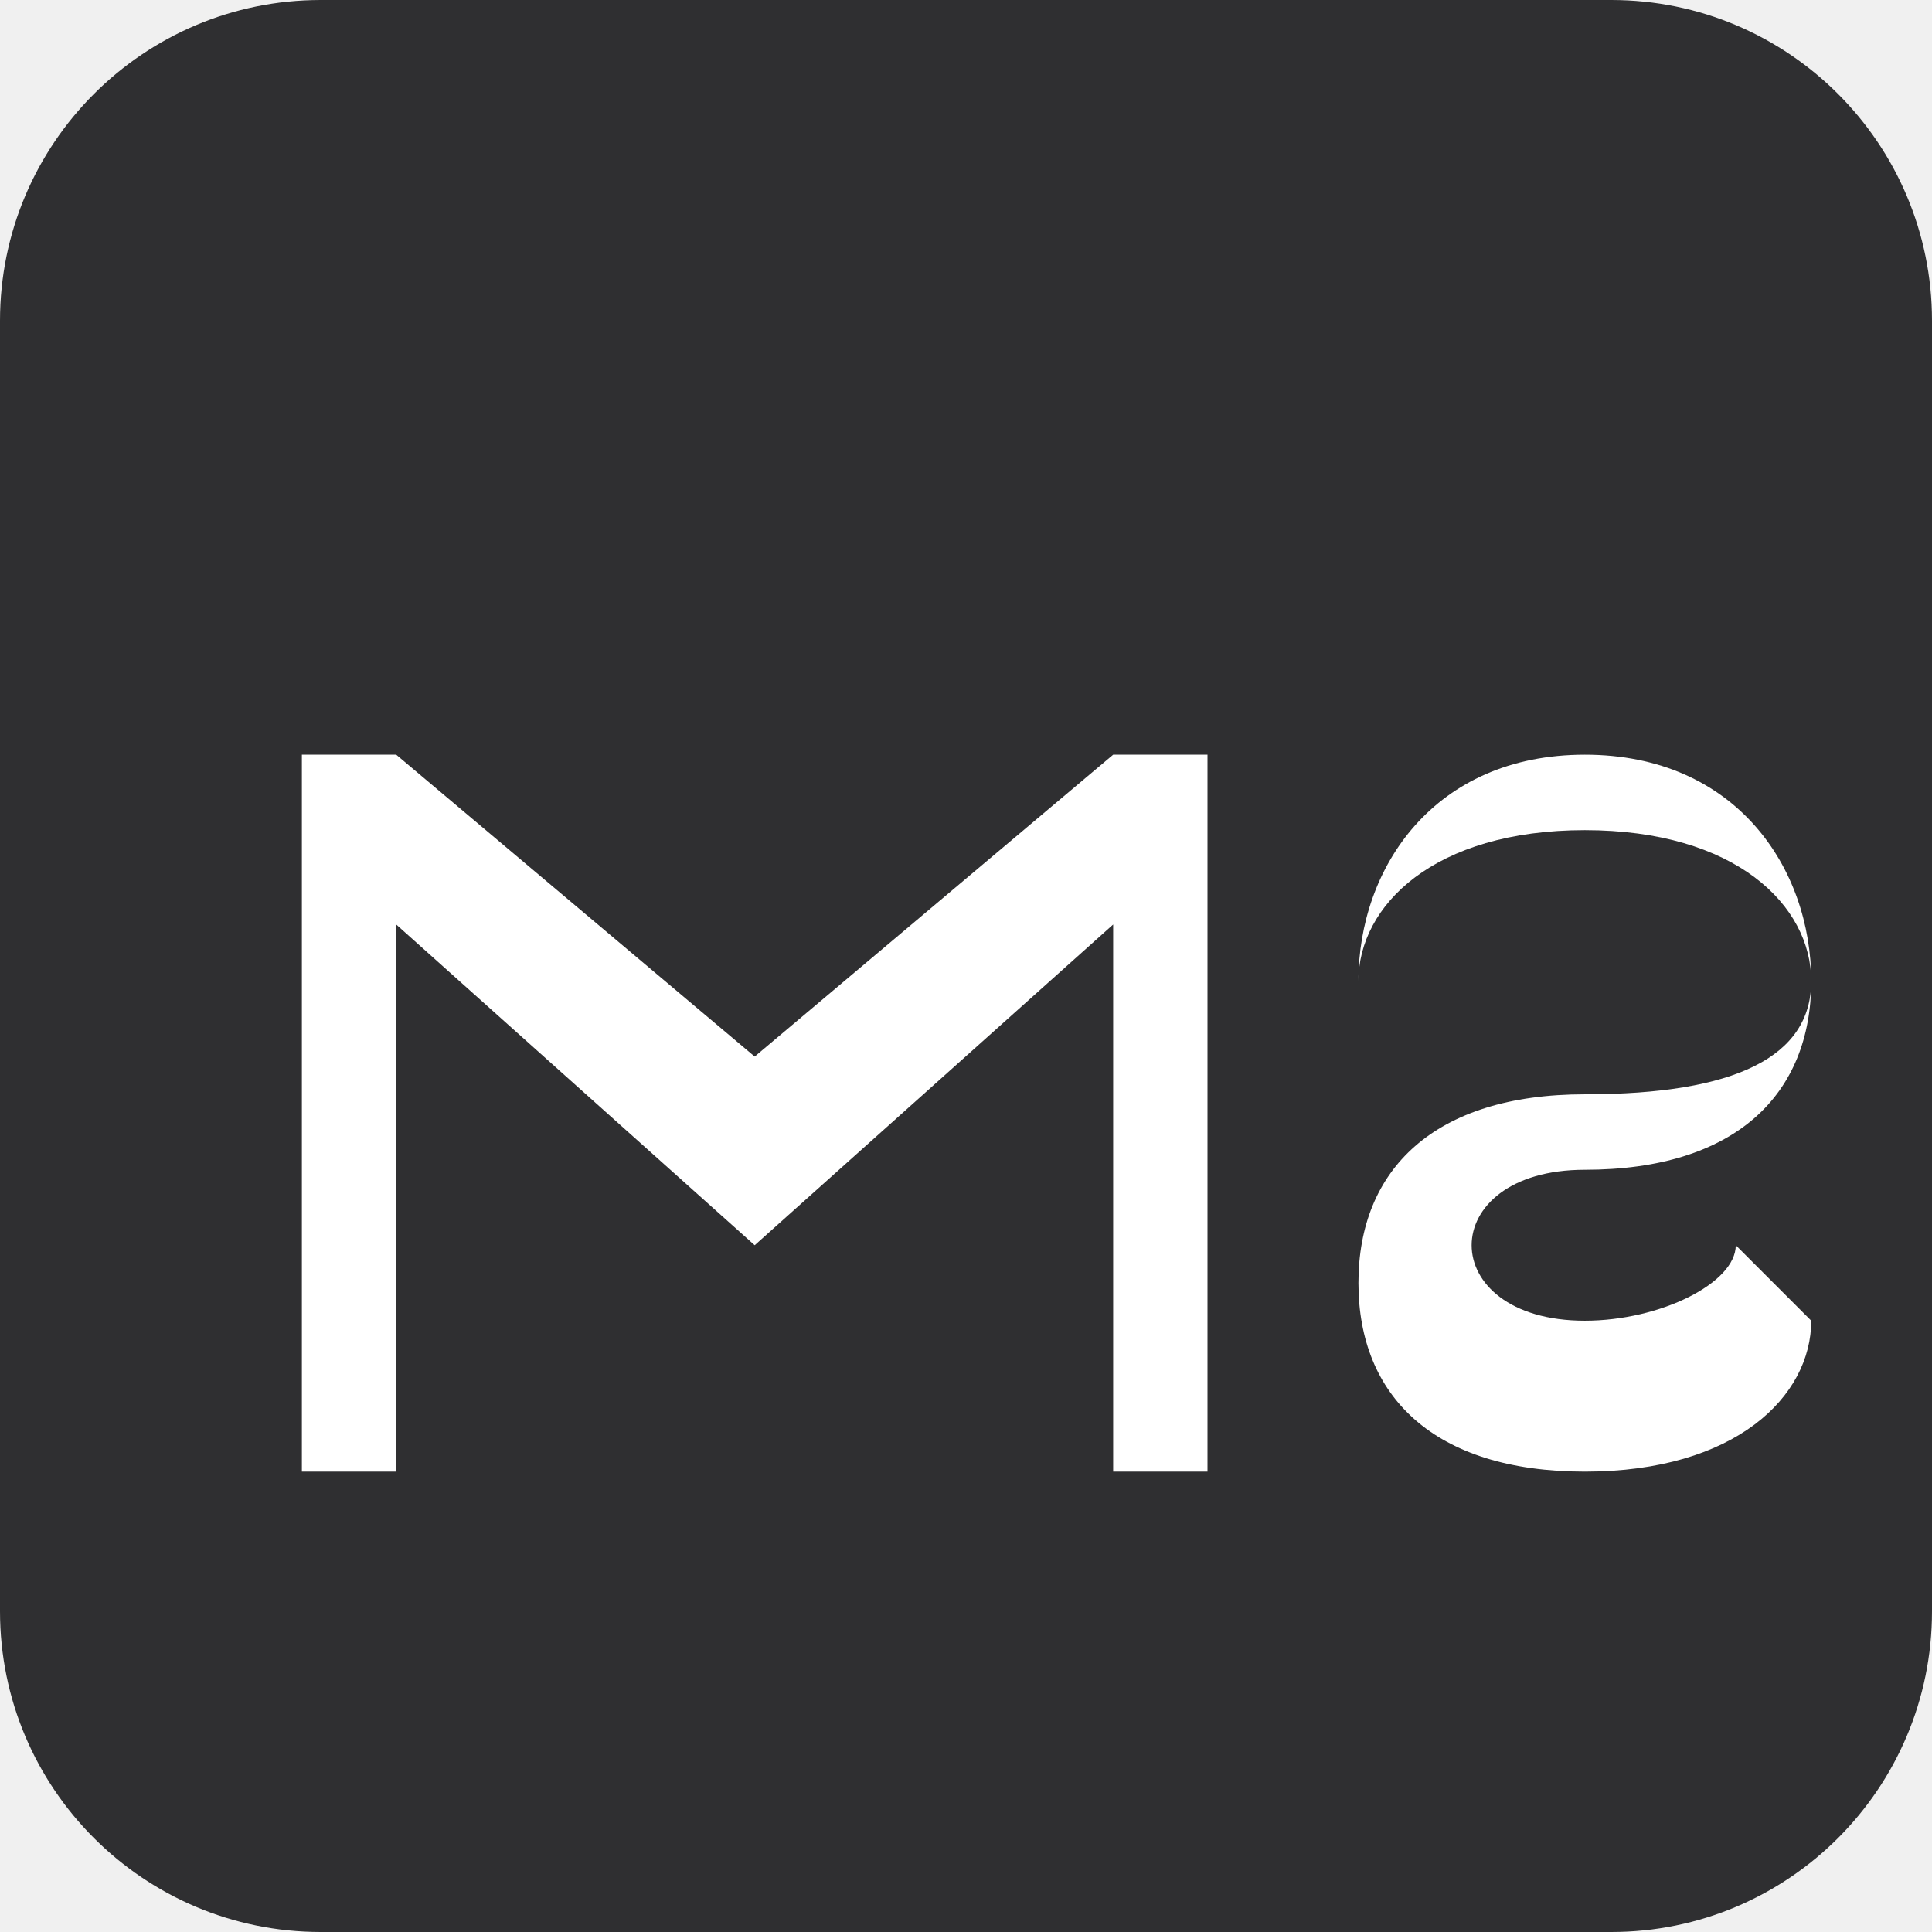
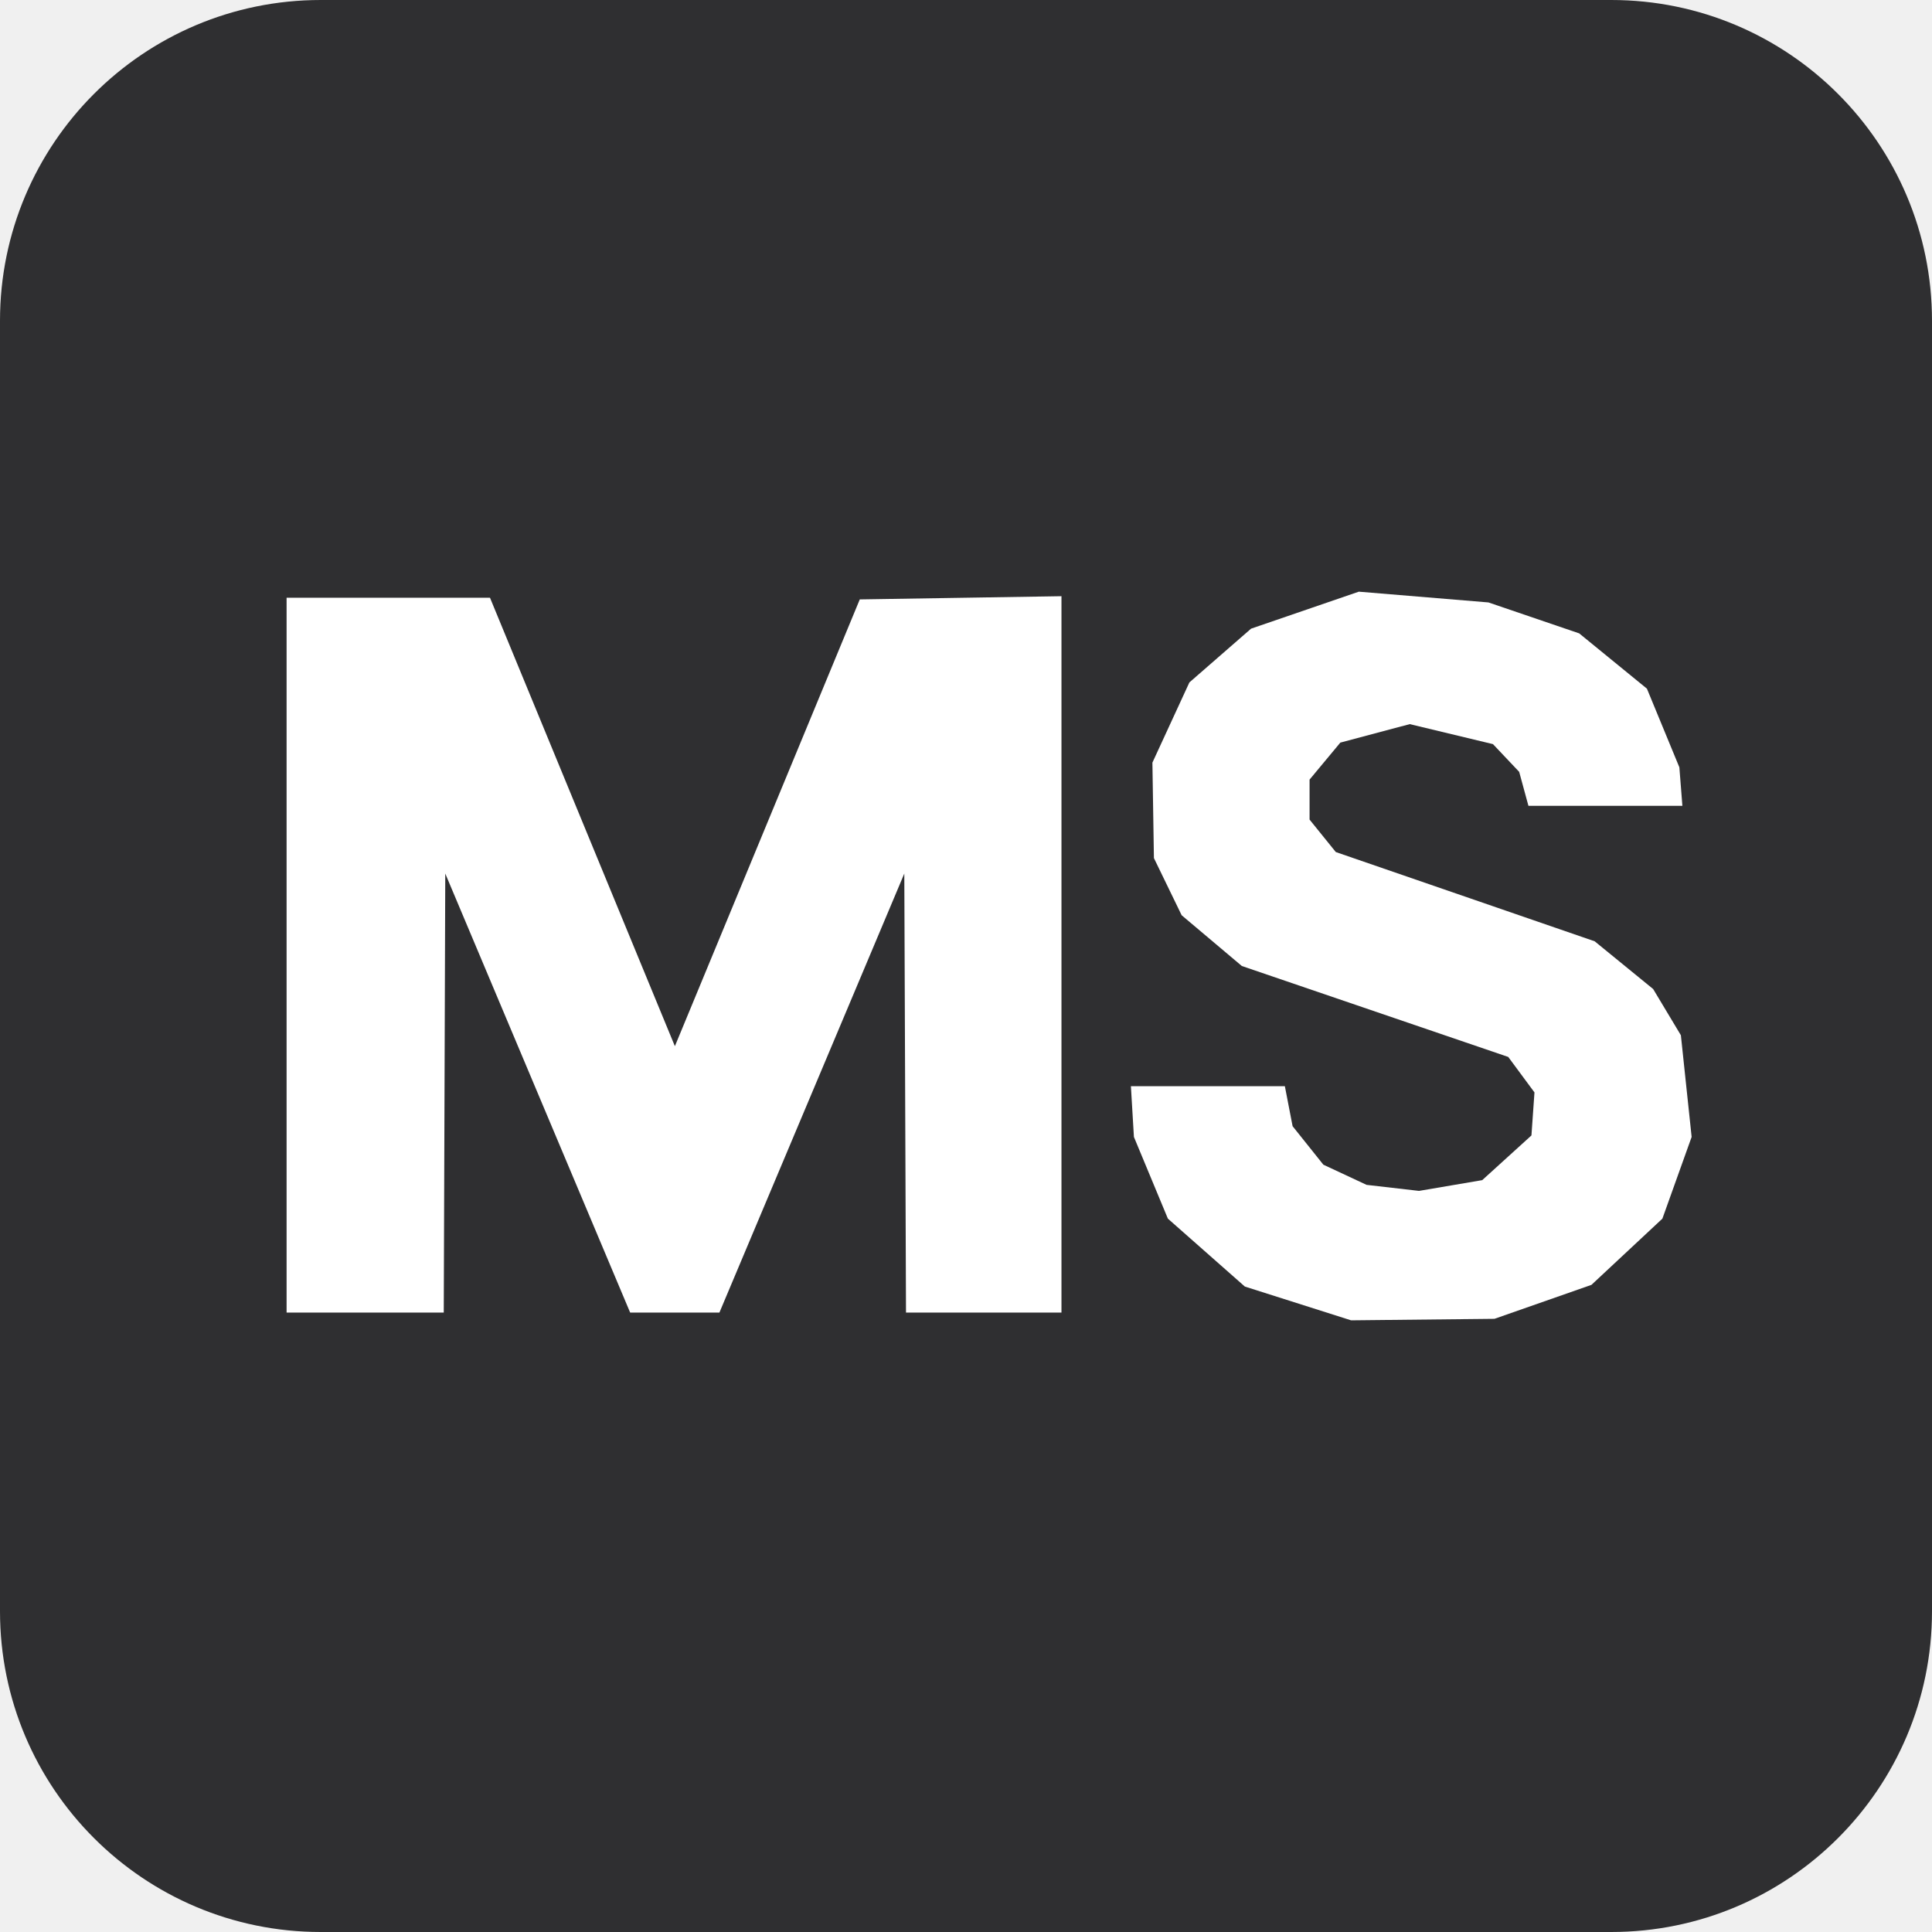
- <svg xmlns="http://www.w3.org/2000/svg" viewBox="0 0 1024 1024" width="1024" height="1024">
+ <svg xmlns="http://www.w3.org/2000/svg" viewBox="0 0 1024 1024">
  <rect x="0" y="0" width="1024" height="1024" rx="170" ry="170" fill="#2F2F31" />
-   <path fill="#FFFFFF" d="     M 160 400     L 160 780     L 210 780     L 210 490     L 400 660     L 590 490     L 590 780     L 640 780     L 640 400     L 590 400     L 400 560     L 210 400     Z   " />
-   <path fill="#FFFFFF" d="     M 720 520     C 720 480 760 440 840 440     C 920 440 960 480 960 520     C 960 560 920 580 840 580     C 760 580 720 620 720 680     C 720 740 760 780 840 780     C 920 780 960 740 960 700     L 920 660     C 920 680 880 700 840 700     C 800 700 780 680 780 660     C 780 640 800 620 840 620     C 920 620 960 580 960 520     C 960 460 920 400 840 400     C 760 400 720 460 720 520     Z   " />
+   <path fill="#FFFFFF" d="M151.9,316.8        L151.9,695.7        L235.2,695.7        L236.0,463.0        L334.0,695.7        L381.3,695.7        L479.3,463.0        L480.2,695.7        L562.6,695.7        L562.6,316.0        L455.7,317.7        L357.7,554.5        L259.7,316.8        Z" />
+   <path fill="#FFFFFF" d="M720.2,313.6        L663.1,333.2        L630.4,361.7        L610.8,404.2        L611.6,454.8        L626.3,485.1        L658.2,512.0        L799.4,560.2        L813.3,579.0        L811.7,601.8        L785.6,625.5        L752.1,631.2        L724.3,628.0        L701.4,617.3        L685.1,596.9        L681.0,575.7        L599.4,575.7        L601.0,602.6        L619.0,645.9        L659.8,681.9        L716.1,699.8        L792.1,699.0        L843.5,681.0        L881.1,645.9        L896.6,602.6        L890.9,548.7        L876.2,524.2        L845.2,498.9        L708.0,451.6        L694.1,434.4        L694.1,413.2        L710.4,393.6        L747.2,383.8        L791.3,394.4        L805.2,409.1        L810.1,427.1        L891.7,427.1        L890.1,406.7        L872.9,365.0        L837.0,335.7        L788.9,319.3        Z" />
</svg>
